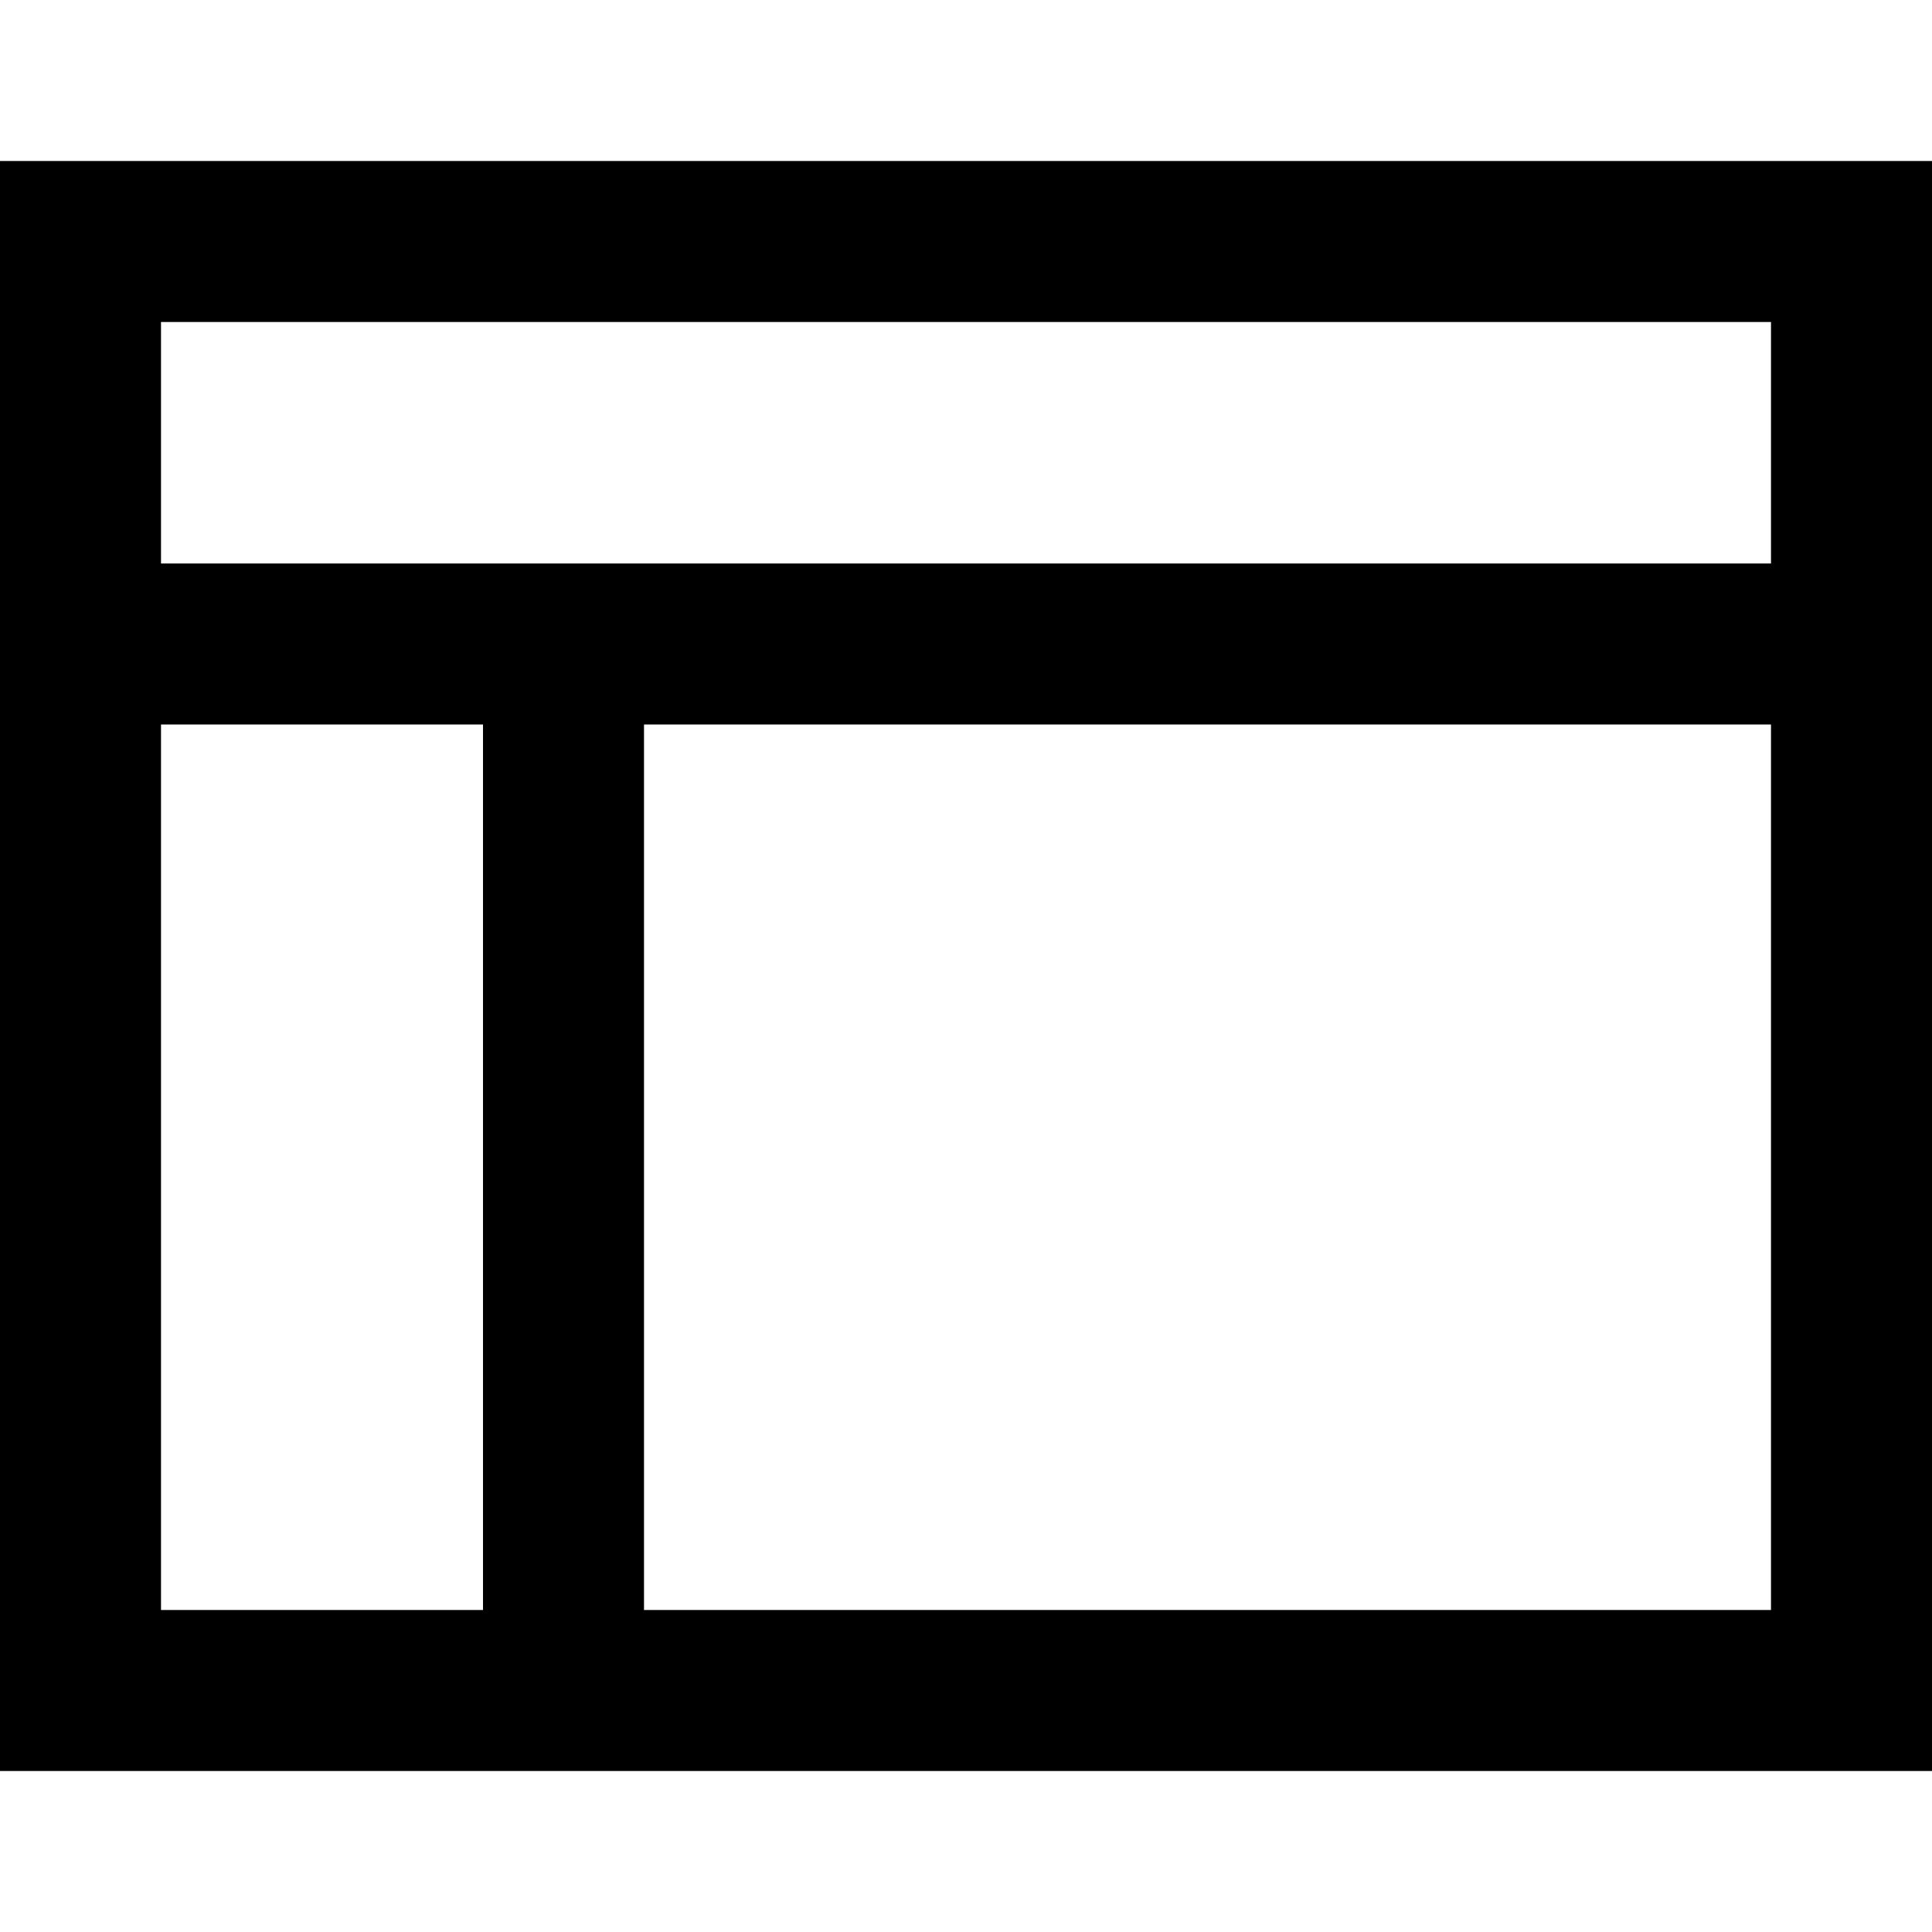
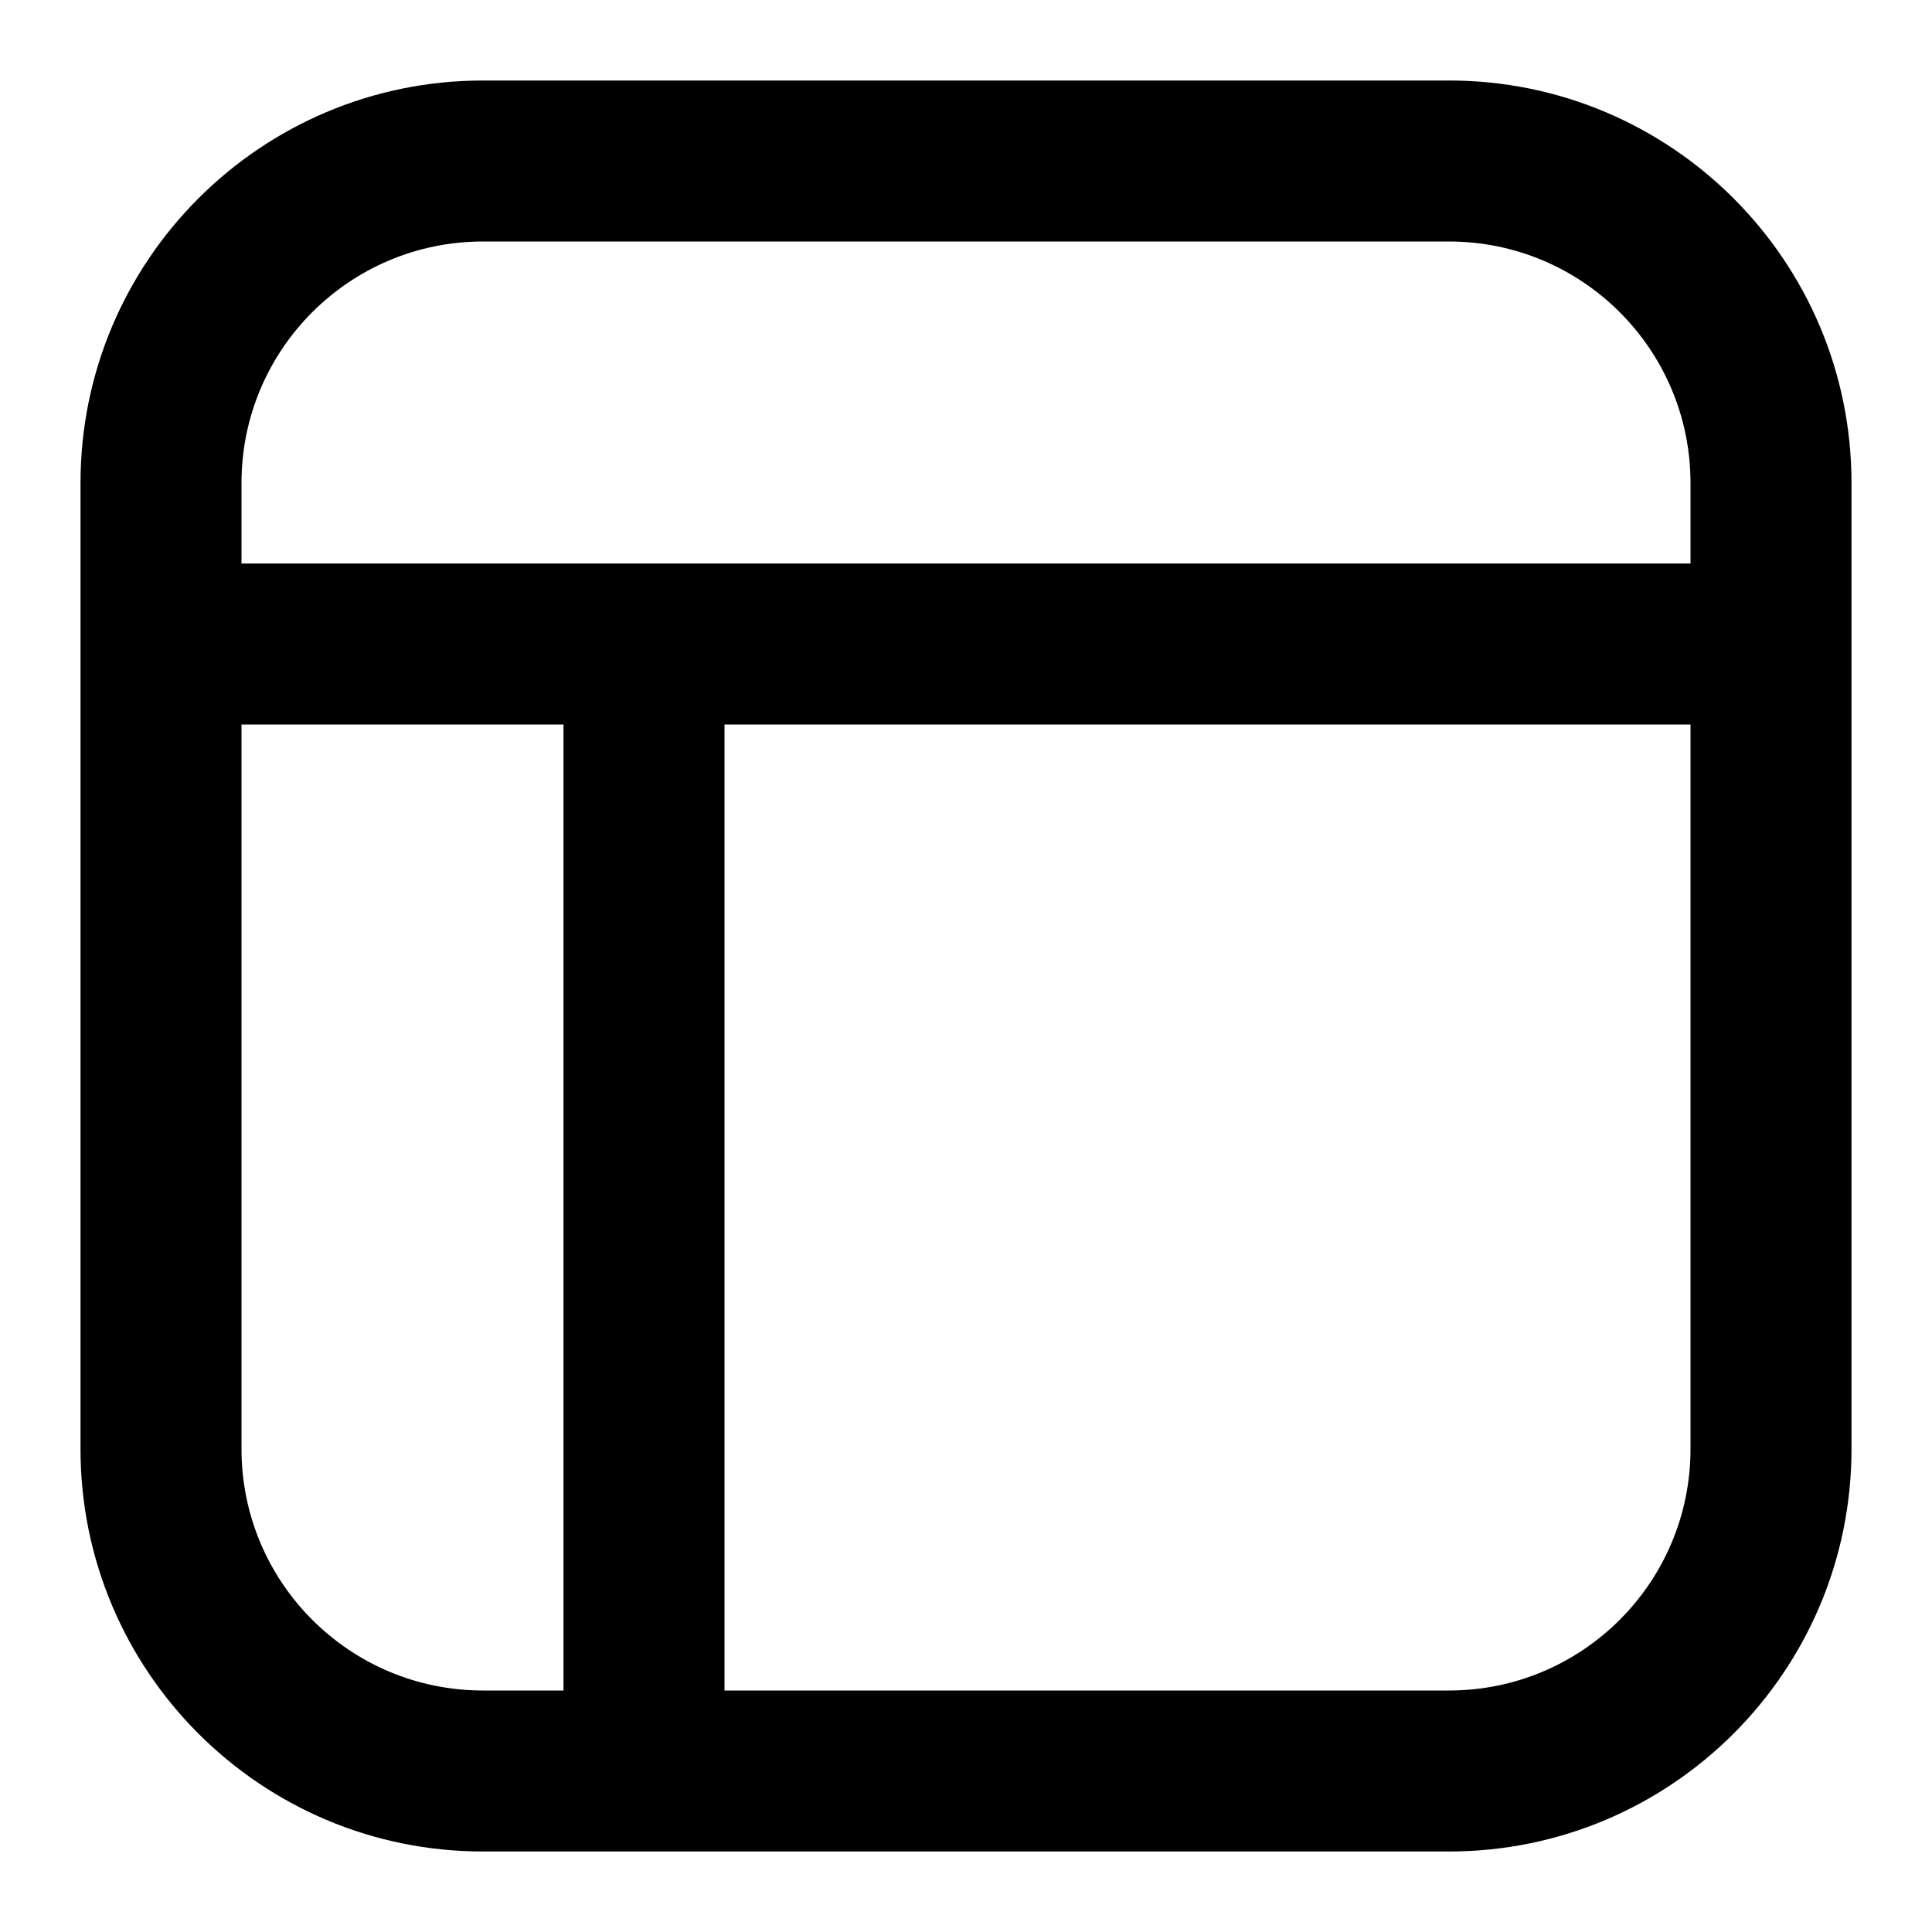
- <svg xmlns="http://www.w3.org/2000/svg" width="24" height="24" viewBox="0 0 24 24">
-   <path fill="none" stroke="#000" stroke-width="2" d="M1,3 L23,3 L23,21 L1,21 L1,3 Z M1,8 L23,8 M7,8 L7,21" />
+ <svg xmlns="http://www.w3.org/2000/svg" width="24" height="24" viewBox="0 0 24 24" fill="none">
+   <path fill-rule="evenodd" clip-rule="evenodd" d="M18 1C20.761 1 23 3.239 23 6V18C23 20.761 20.761 23 18 23H6C3.239 23 1 20.761 1 18V6C1 3.239 3.239 1 6 1H18ZM3 18C3 19.657 4.343 21 6 21H7V9H3V18ZM9 21H18C19.657 21 21 19.657 21 18V9H9V21ZM6 3C4.343 3 3 4.343 3 6V7H21V6C21 4.343 19.657 3 18 3H6Z" fill="#000" />
</svg>
